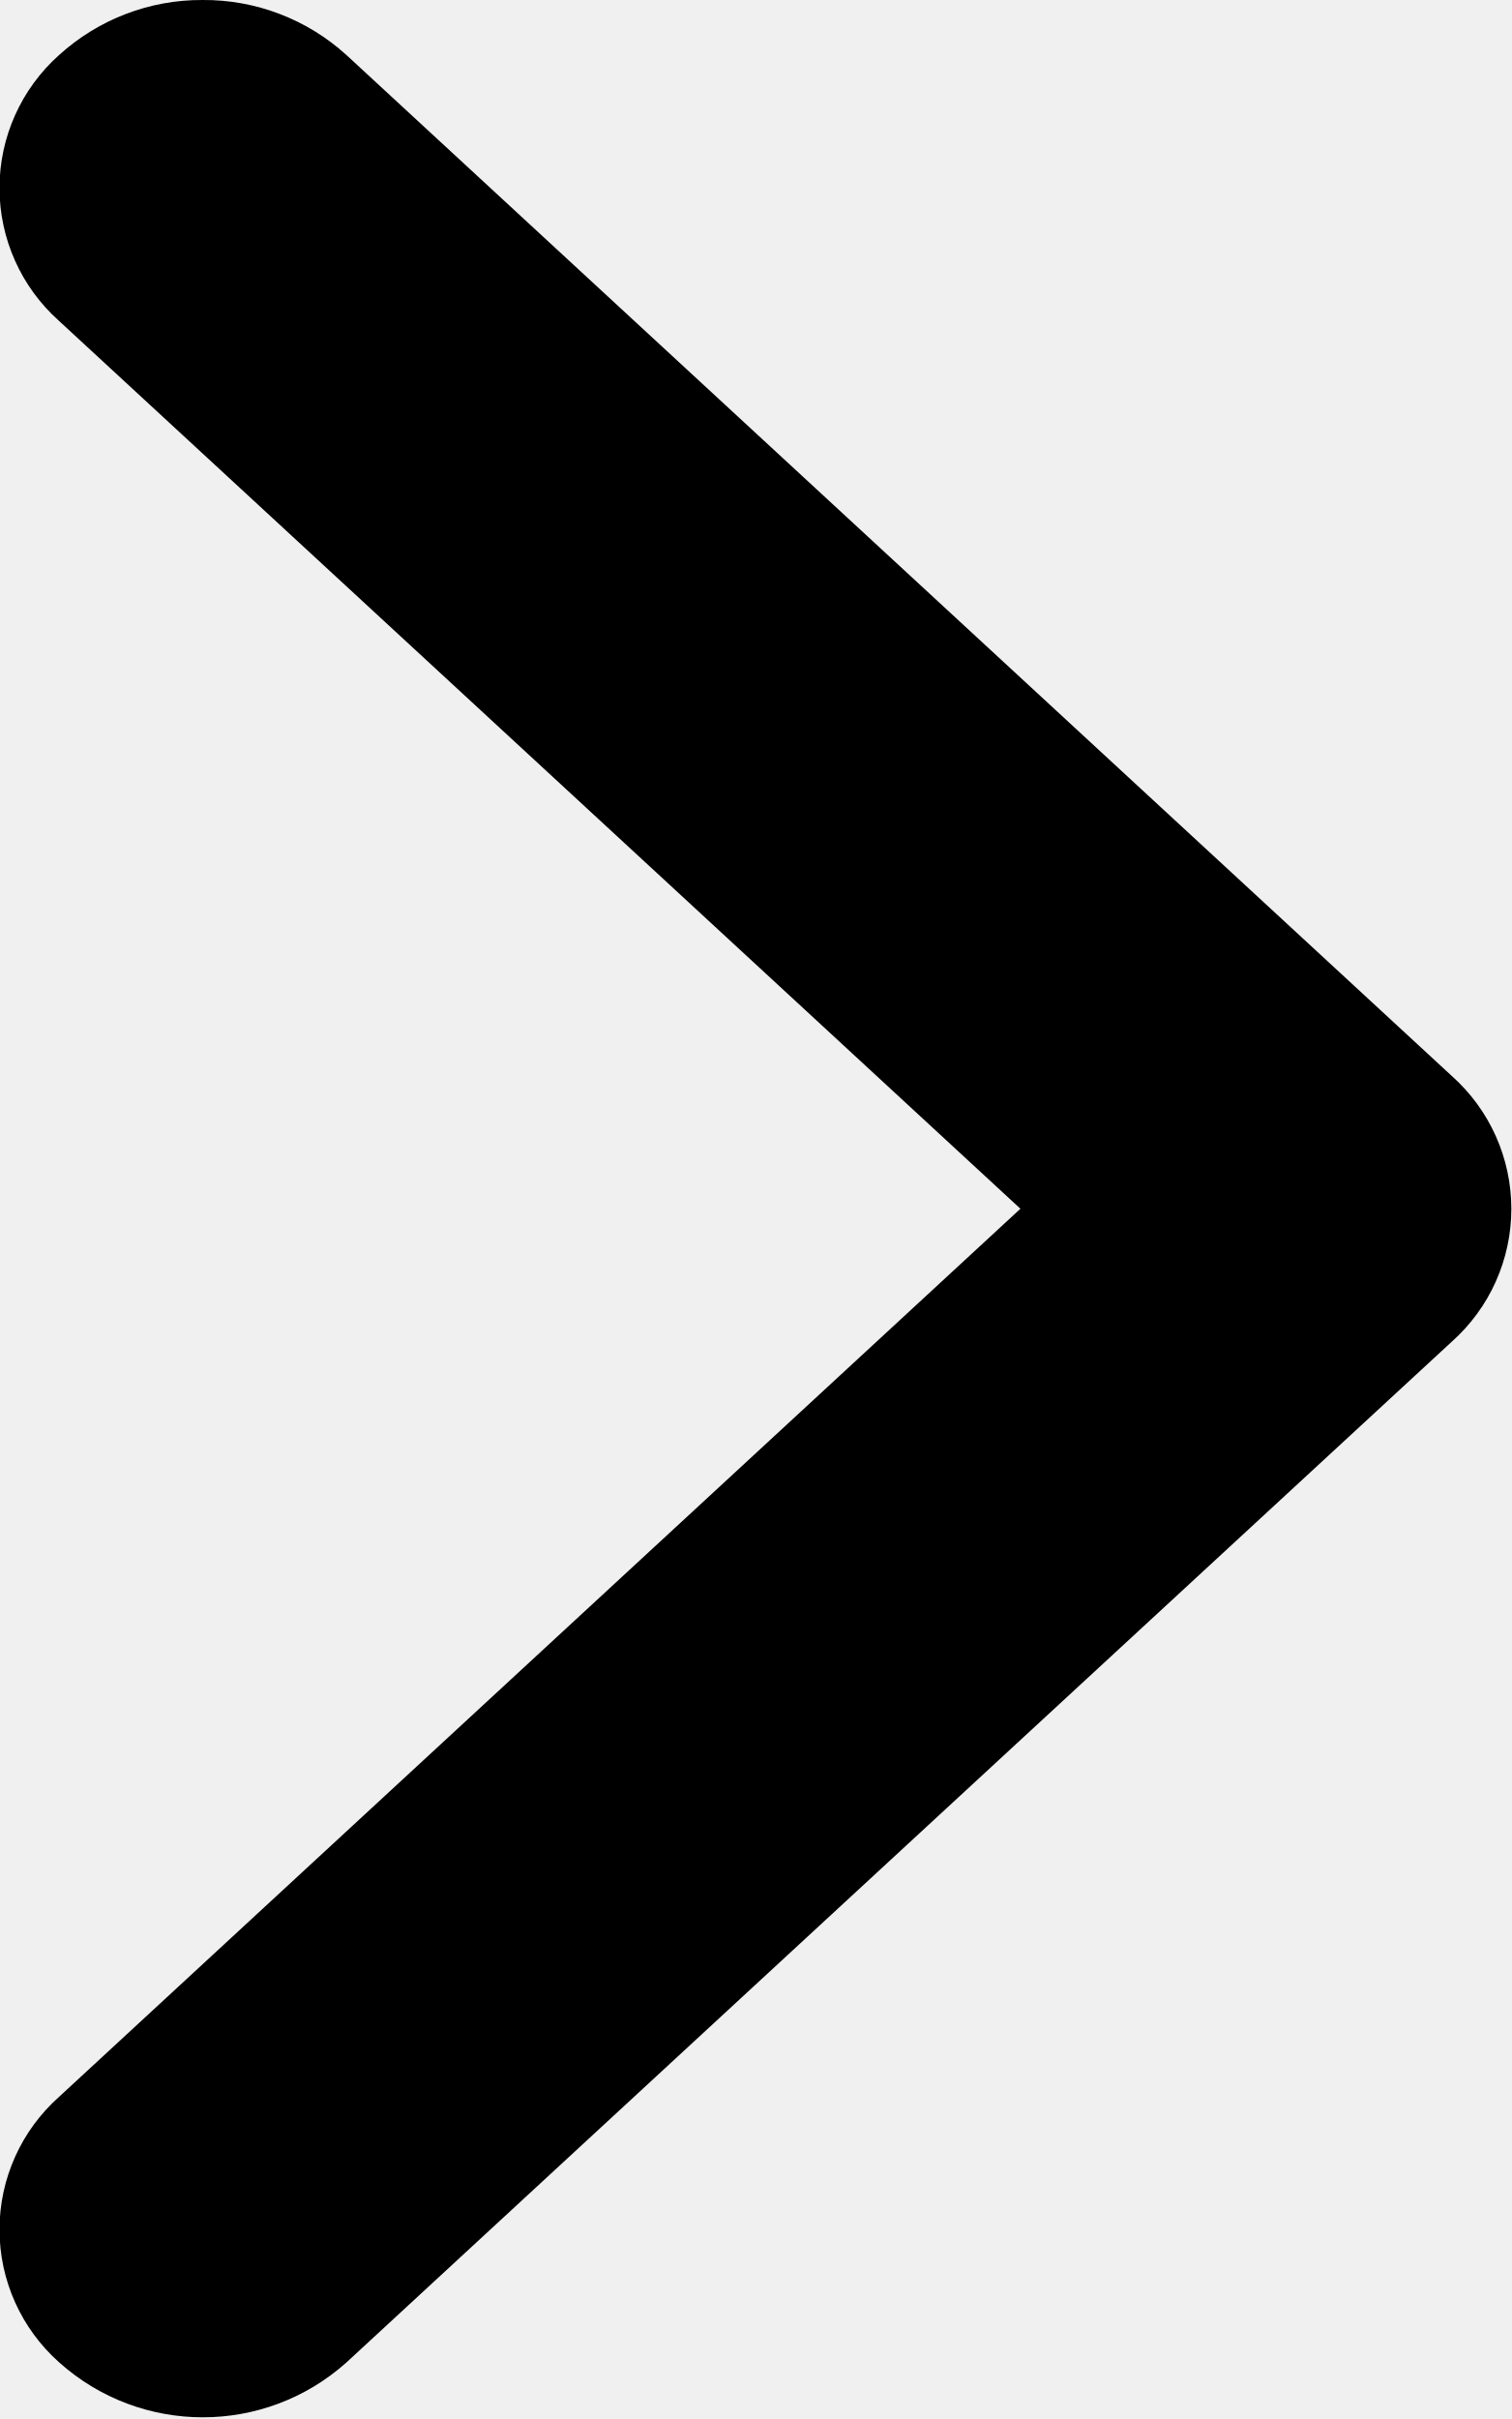
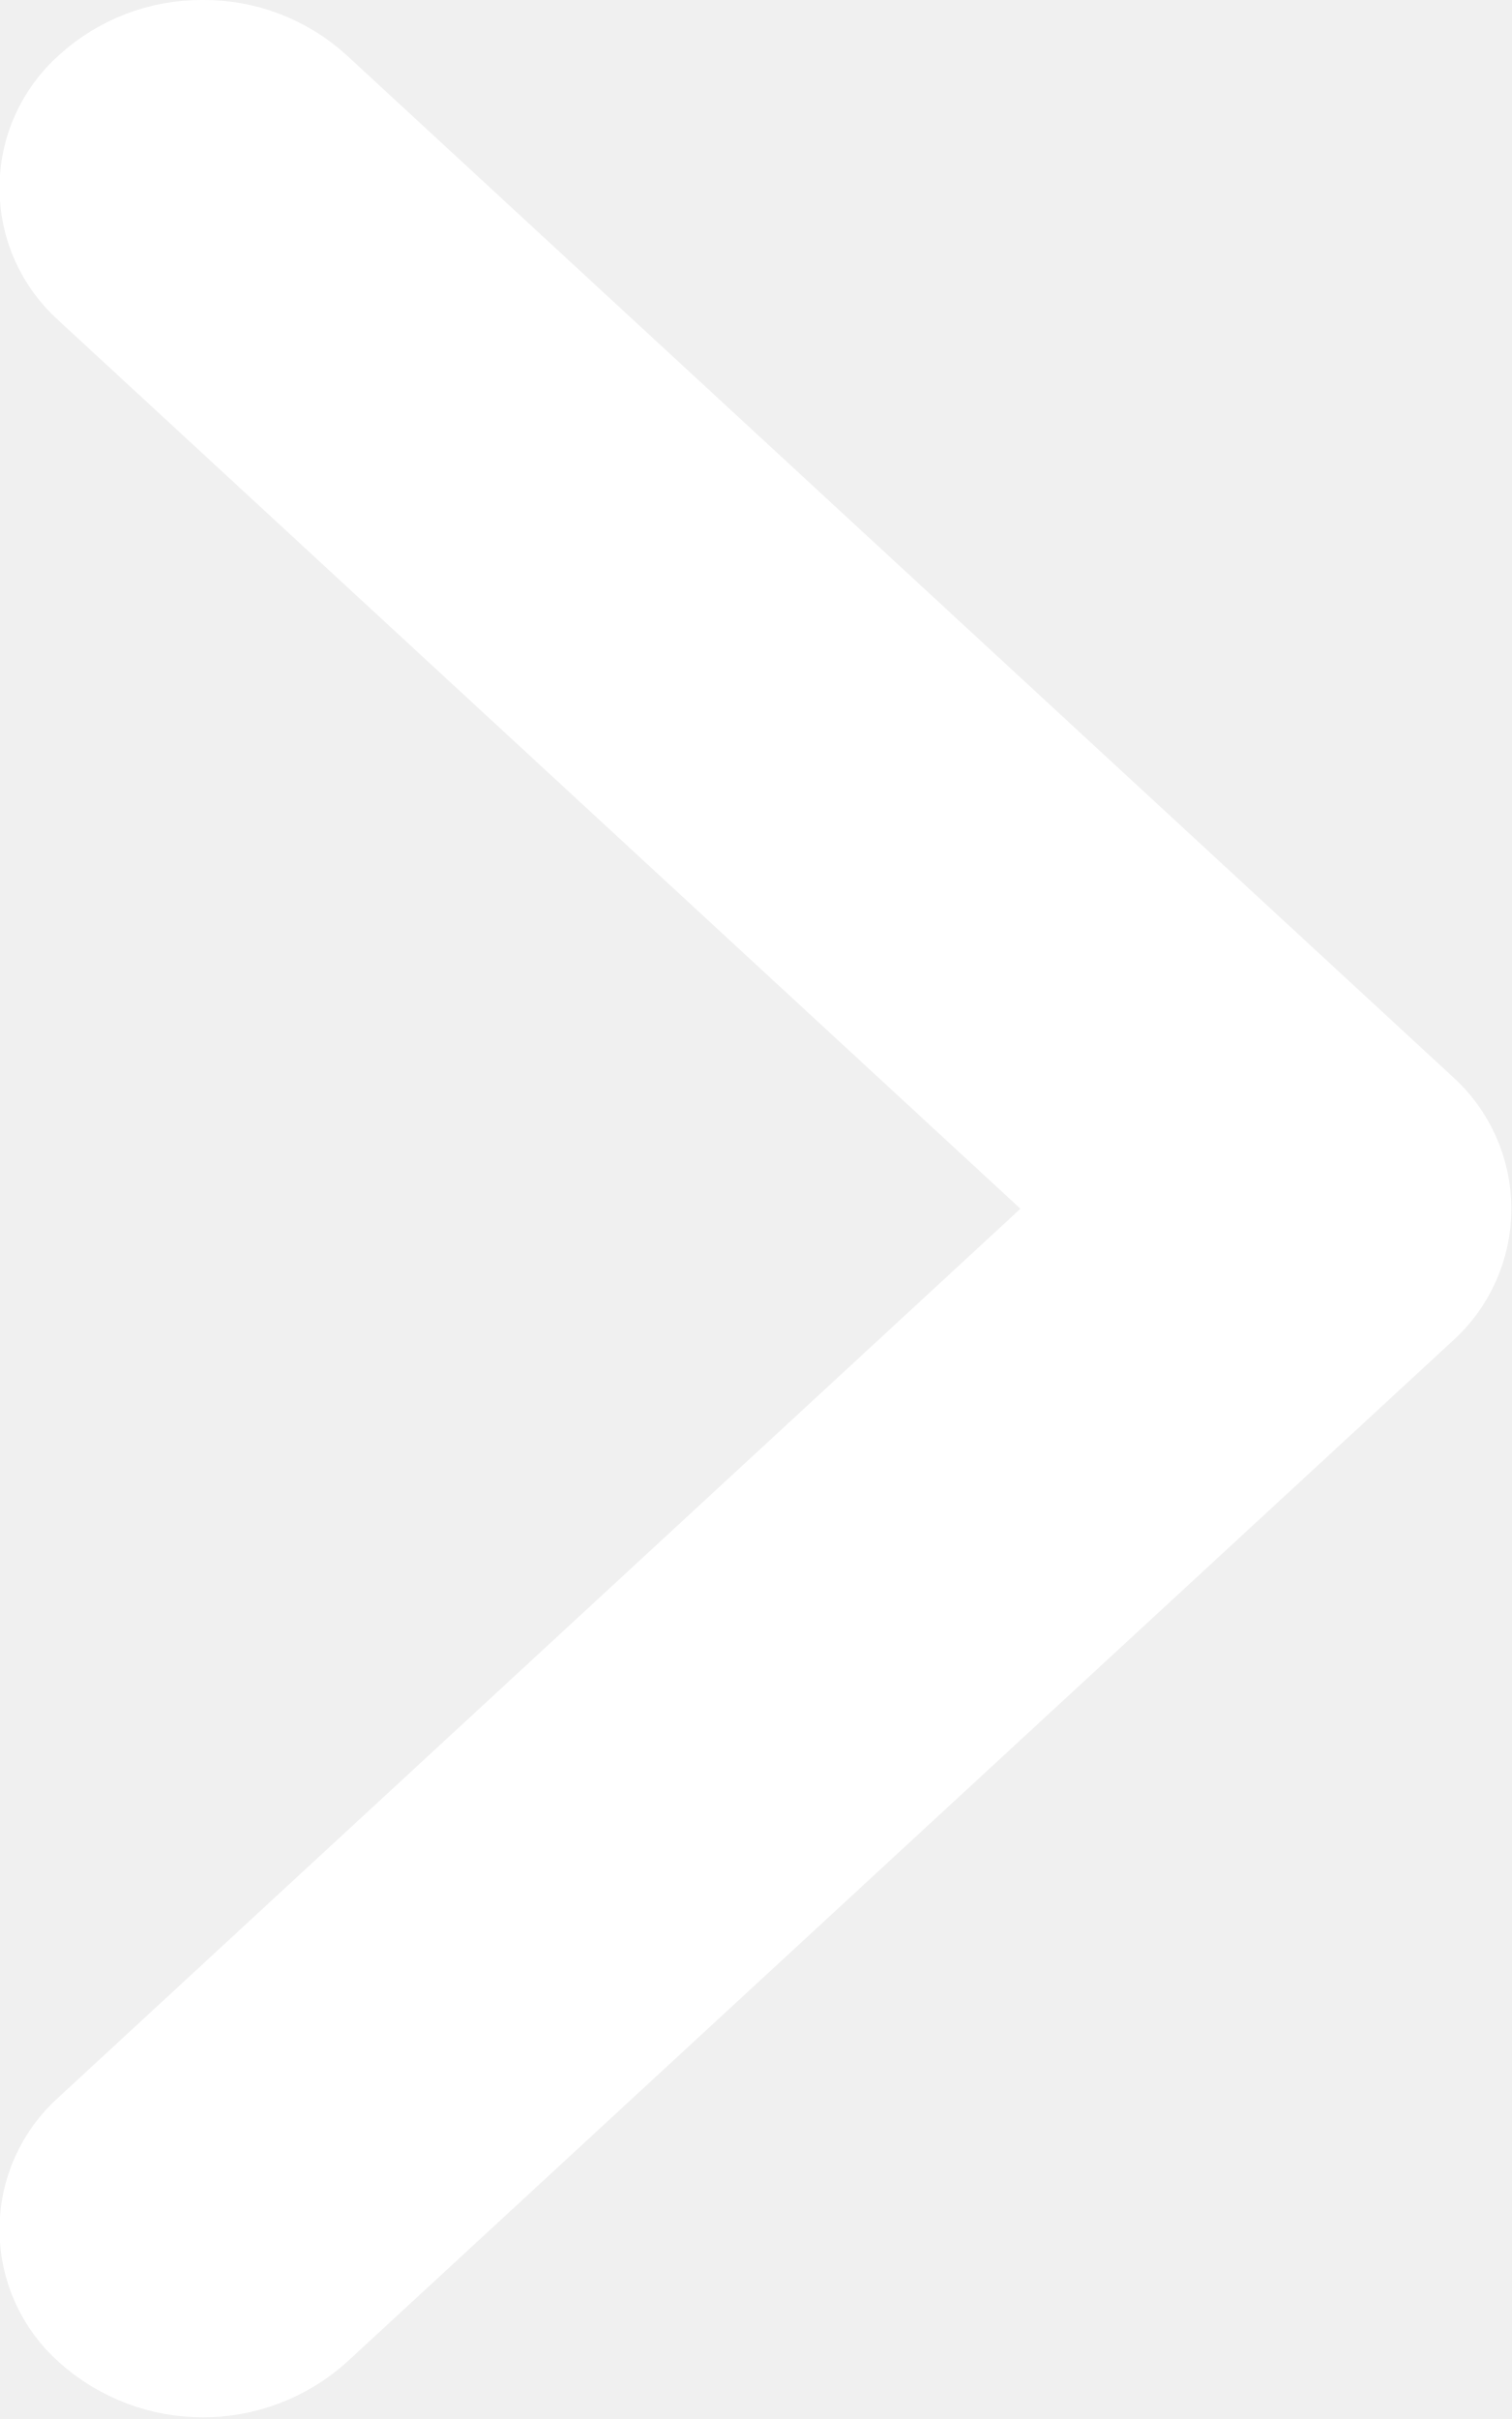
- <svg xmlns="http://www.w3.org/2000/svg" viewBox="0 0 10 16">
-   <path fill-rule="evenodd" d="M1.34 0a1.4 1.4 0 0 1 .952.364l7.312 6.752a1.177 1.177 0 0 1 0 1.759l-7.312 6.751a1.425 1.425 0 0 1-1.9 0 1.175 1.175 0 0 1 0-1.758l6.359-5.873-6.36-5.872a1.178 1.178 0 0 1 0-1.759A1.4 1.4 0 0 1 1.34 0z" data-name="drop arrow" />
+ <svg xmlns="http://www.w3.org/2000/svg" width="10" height="16" viewBox="0 0 10 16">
+   <defs>
+     <style>
+       .cls-1 {
+         fill: #fff;
+         fill-rule: evenodd;
+       }
+     </style>
+   </defs>
+   <path id="drop_arrow" data-name="drop arrow" class="cls-1" d="M875.34,683a1.4,1.4,0,0,1,.952.364l7.312,6.752a1.177,1.177,0,0,1,0,1.759l-7.312,6.751a1.425,1.425,0,0,1-1.9,0,1.175,1.175,0,0,1,0-1.758l6.359-5.873-6.36-5.872a1.178,1.178,0,0,1,0-1.759A1.4,1.4,0,0,1,875.34,683Z" transform="translate(-874 -683)" />
</svg>
